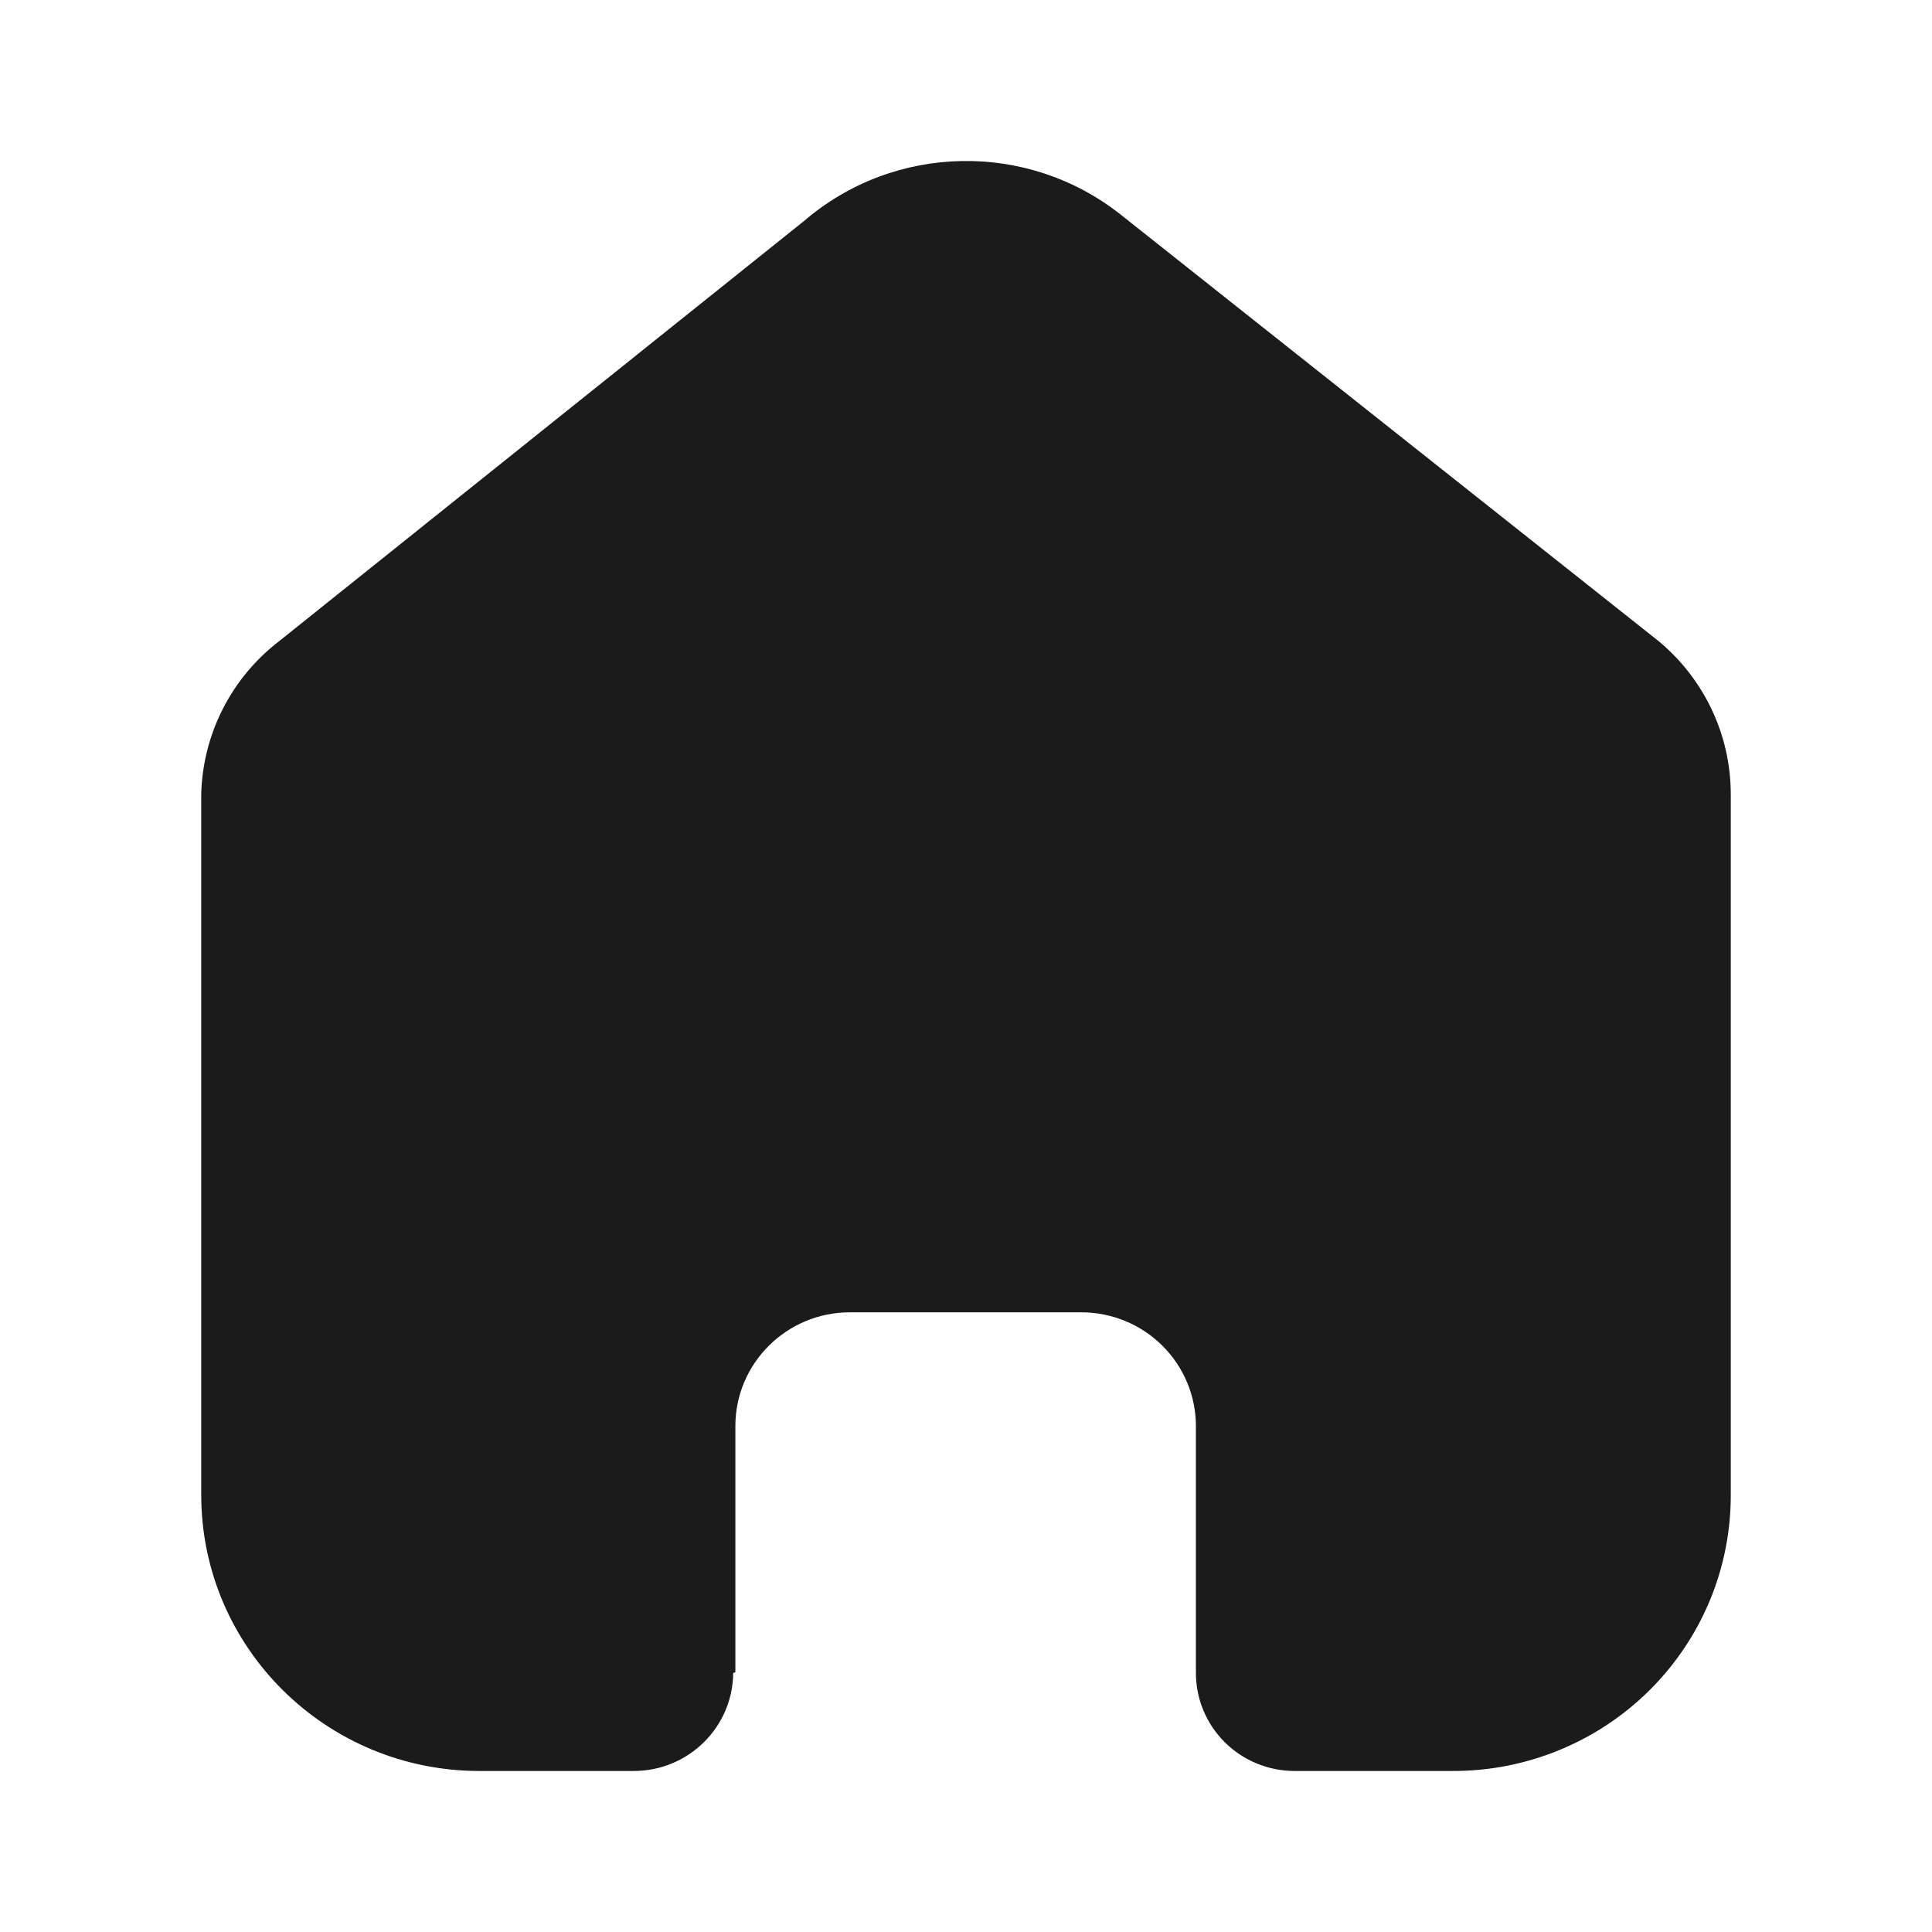
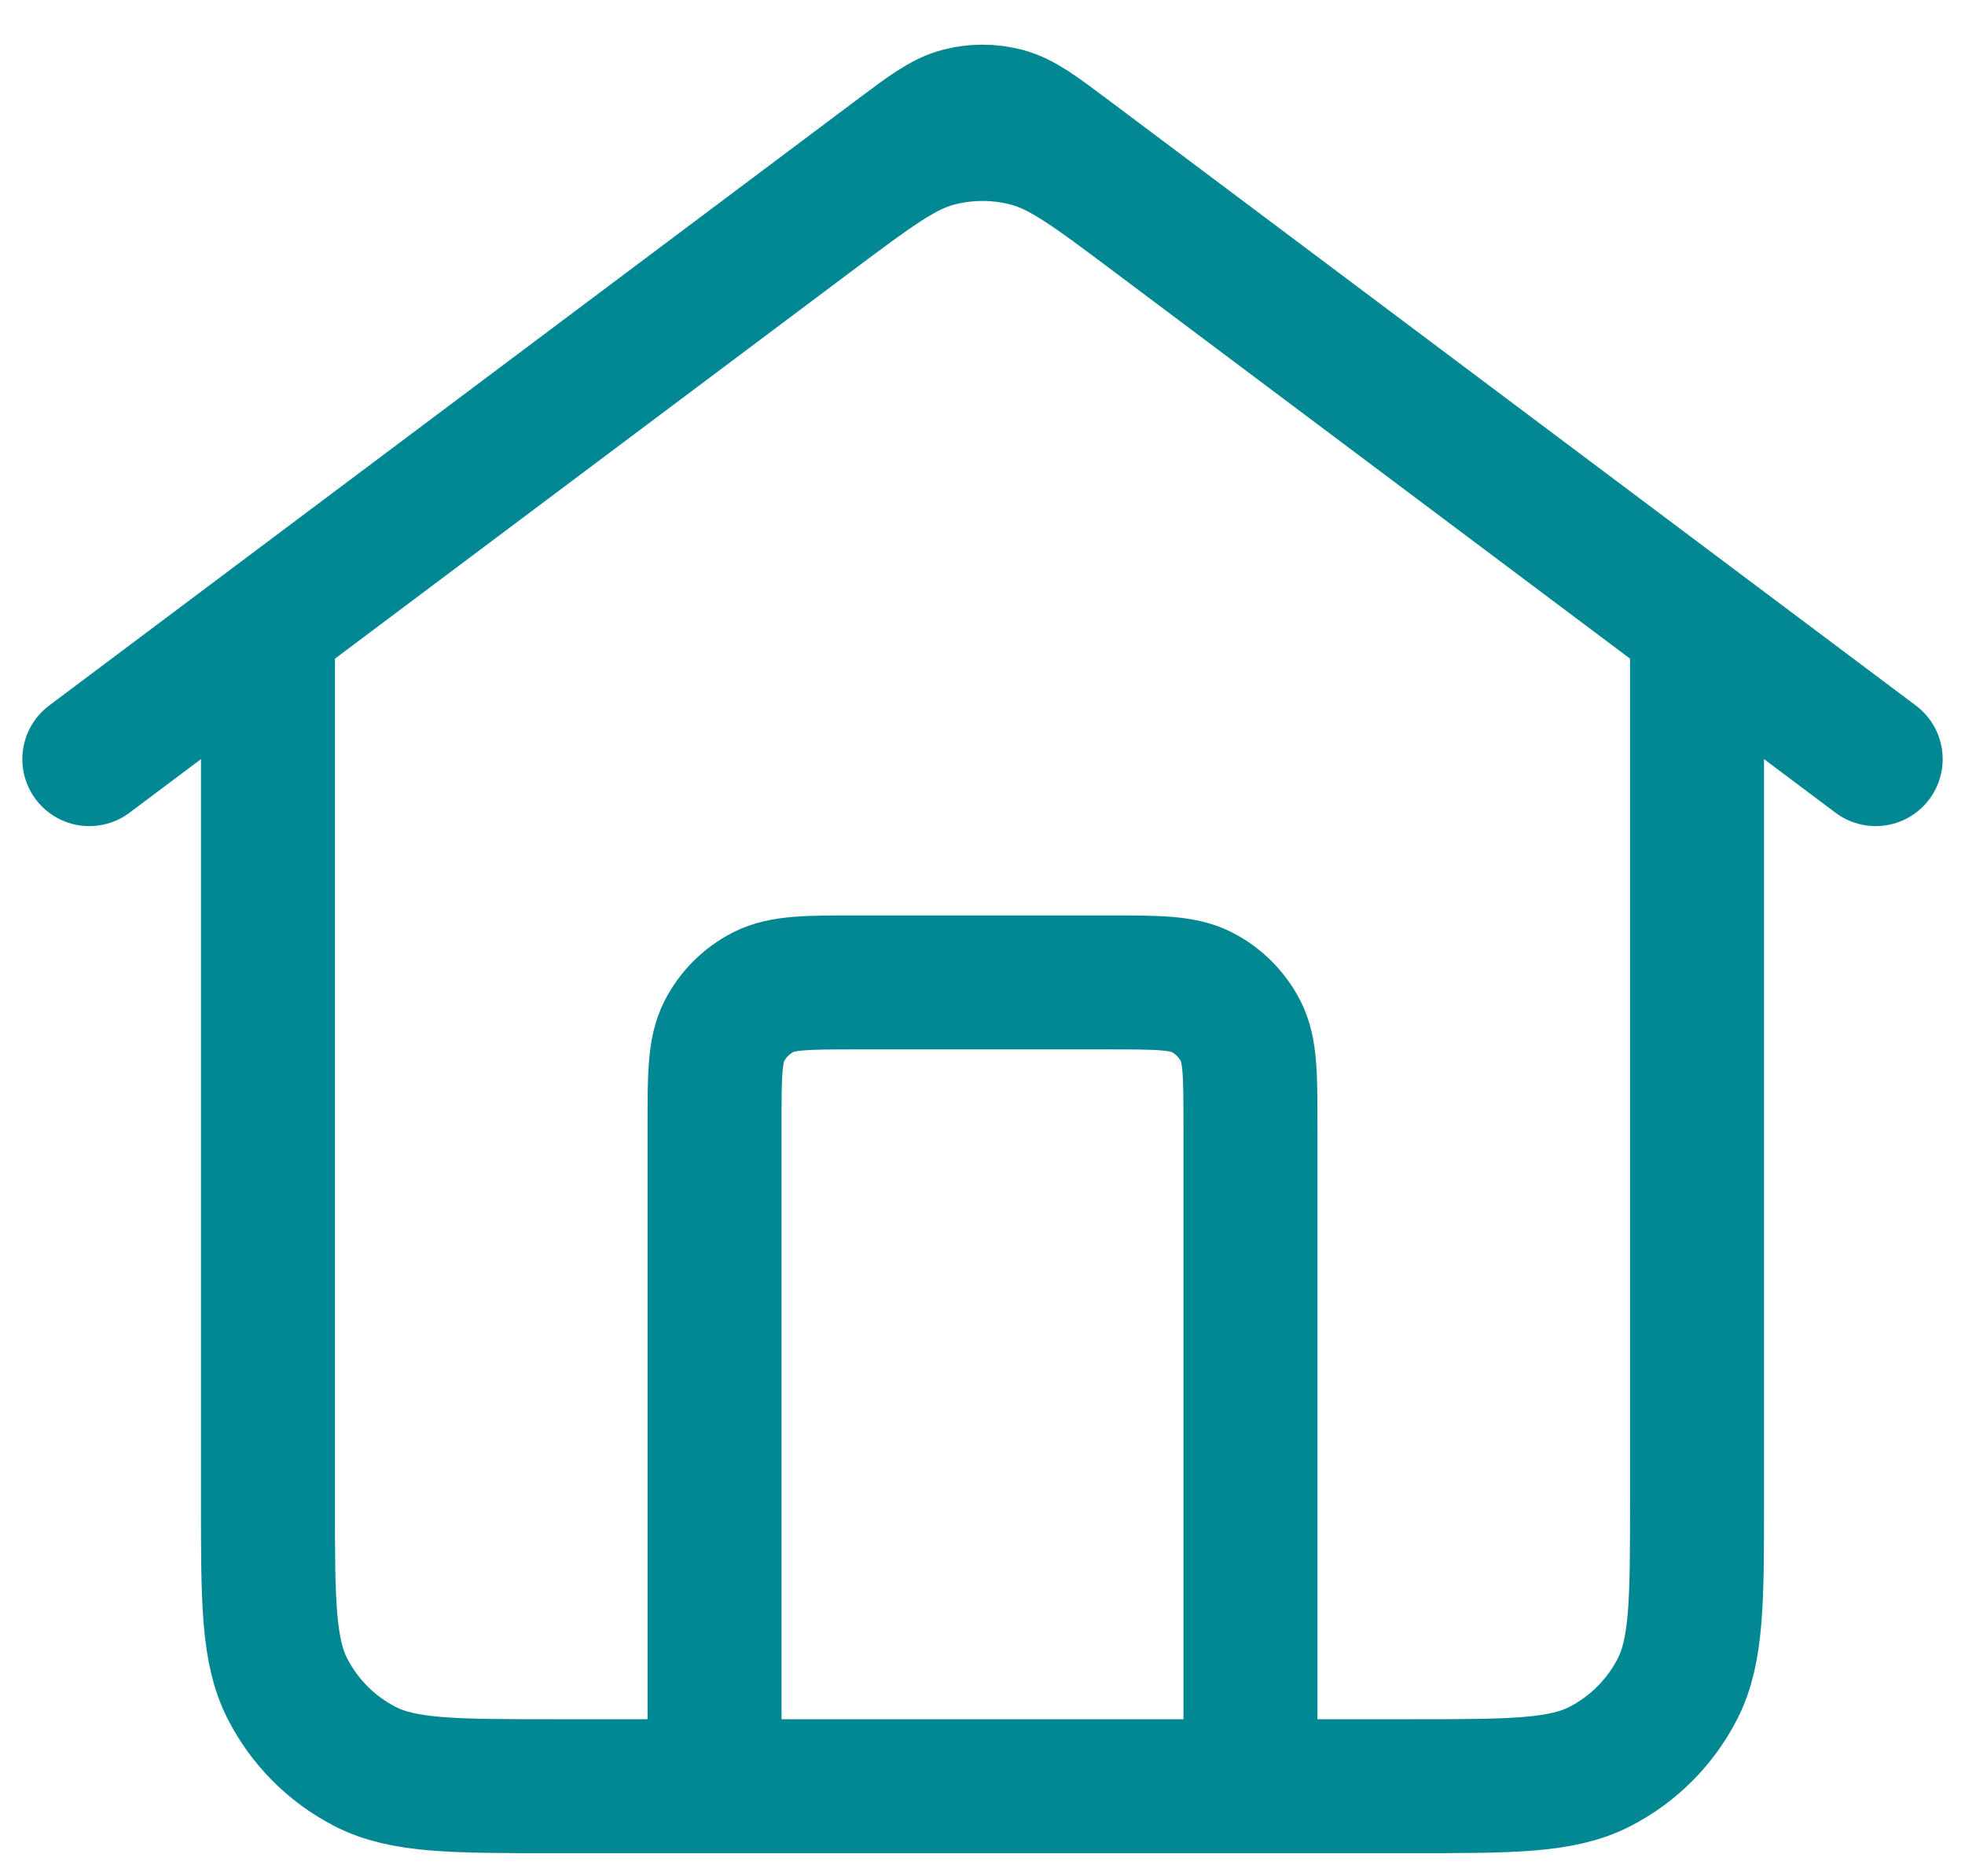
- <svg xmlns="http://www.w3.org/2000/svg" width="32" height="32" viewBox="0 0 32 32" fill="none">
-   <path d="M12.18 27.698V23.621C12.18 22.58 13.03 21.736 14.078 21.736H17.91C18.414 21.736 18.896 21.935 19.252 22.288C19.608 22.642 19.808 23.121 19.808 23.621V27.698C19.805 28.131 19.976 28.547 20.283 28.854C20.59 29.161 21.008 29.333 21.444 29.333H24.058C25.279 29.337 26.452 28.857 27.316 28.001C28.181 27.145 28.667 25.983 28.667 24.77V13.156C28.667 12.177 28.229 11.248 27.473 10.62L18.579 3.568C17.032 2.331 14.815 2.371 13.314 3.663L4.623 10.62C3.83 11.229 3.357 12.161 3.333 13.156V24.759C3.333 27.285 5.397 29.333 7.942 29.333H10.496C11.402 29.333 12.137 28.608 12.144 27.71L12.18 27.698Z" fill="#1B1B1B" />
+ <svg xmlns="http://www.w3.org/2000/svg" width="22" height="21" viewBox="0 0 22 21" fill="none">
+   <path d="M8 20V12.6C8 12.04 8 11.76 8.109 11.546C8.205 11.358 8.358 11.205 8.546 11.109C8.76 11 9.04 11 9.6 11H12.4C12.96 11 13.24 11 13.454 11.109C13.642 11.205 13.795 11.358 13.891 11.546C14 11.76 14 12.04 14 12.6V20M1 8.5L10.04 1.72C10.384 1.462 10.556 1.333 10.745 1.283C10.912 1.239 11.088 1.239 11.255 1.283C11.444 1.333 11.616 1.462 11.96 1.72L21 8.5M3 7V16.8C3 17.92 3 18.48 3.218 18.908C3.41 19.284 3.716 19.59 4.092 19.782C4.52 20 5.08 20 6.2 20H15.8C16.92 20 17.48 20 17.908 19.782C18.284 19.59 18.59 19.284 18.782 18.908C19 18.48 19 17.92 19 16.8V7L12.92 2.44C12.232 1.924 11.887 1.665 11.509 1.566C11.175 1.478 10.825 1.478 10.491 1.566C10.113 1.665 9.769 1.924 9.08 2.44L3 7Z" stroke="#018893" stroke-width="1.5" stroke-linecap="round" stroke-linejoin="round" />
</svg>
